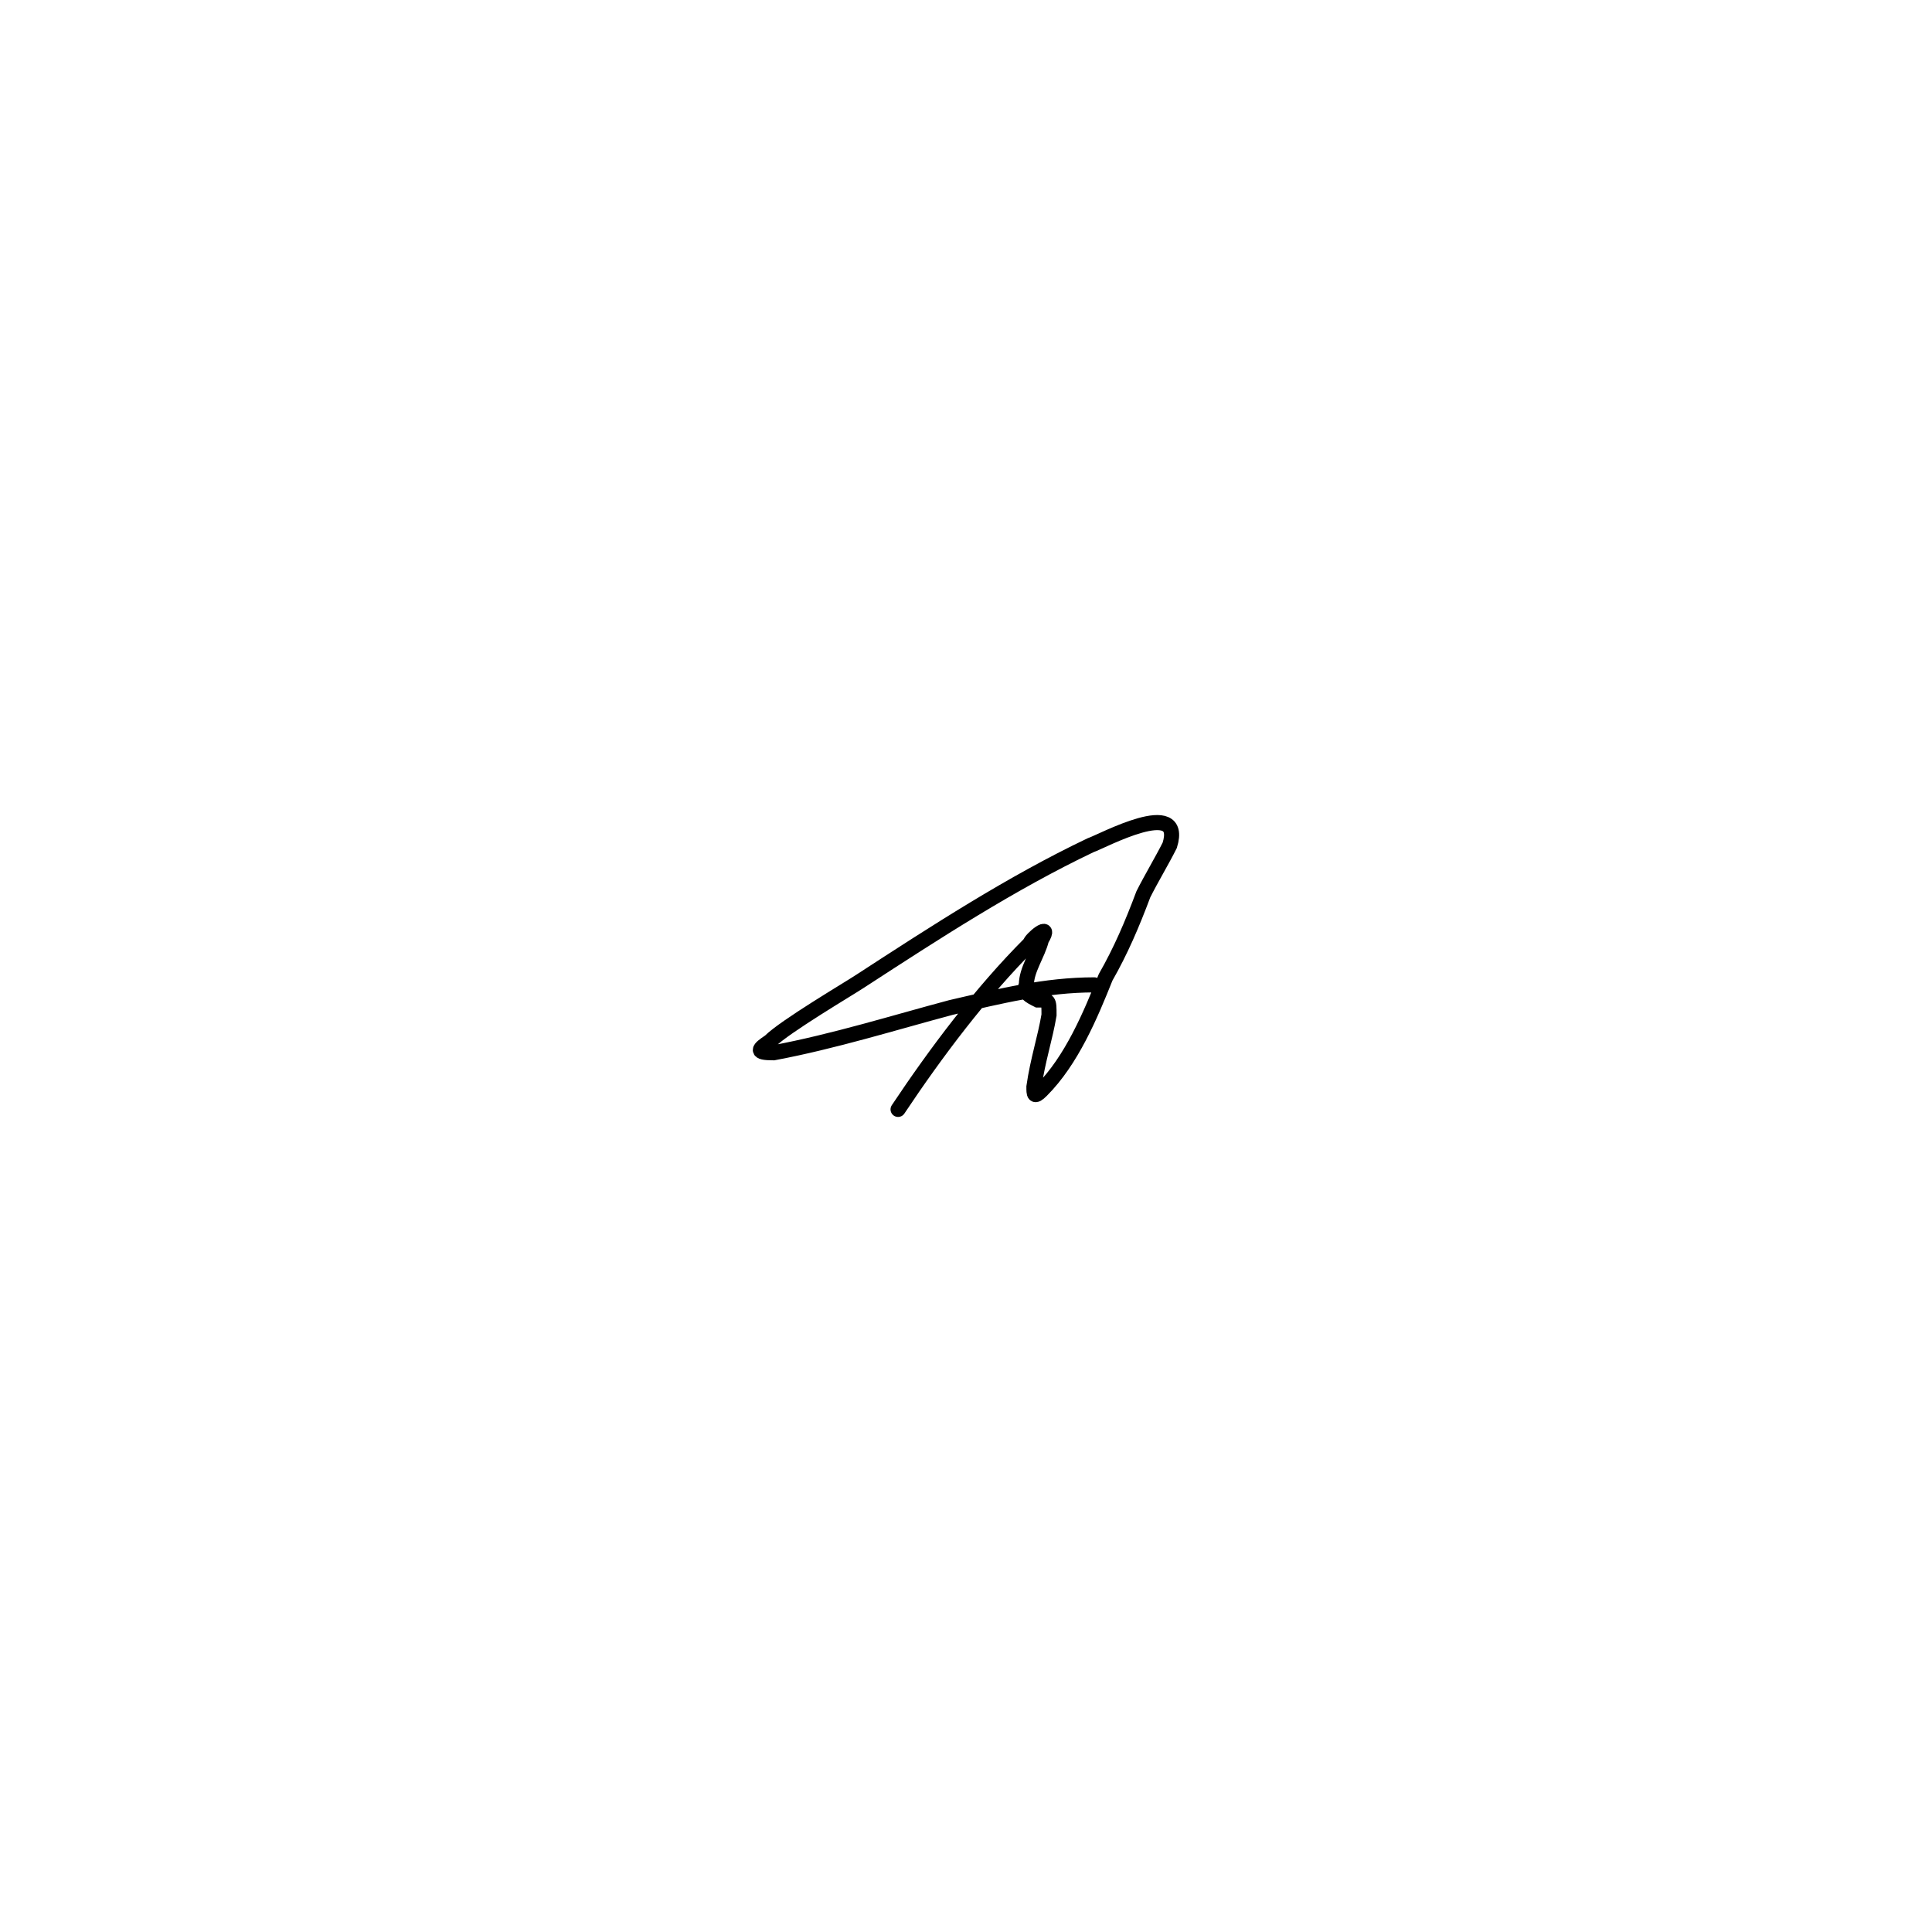
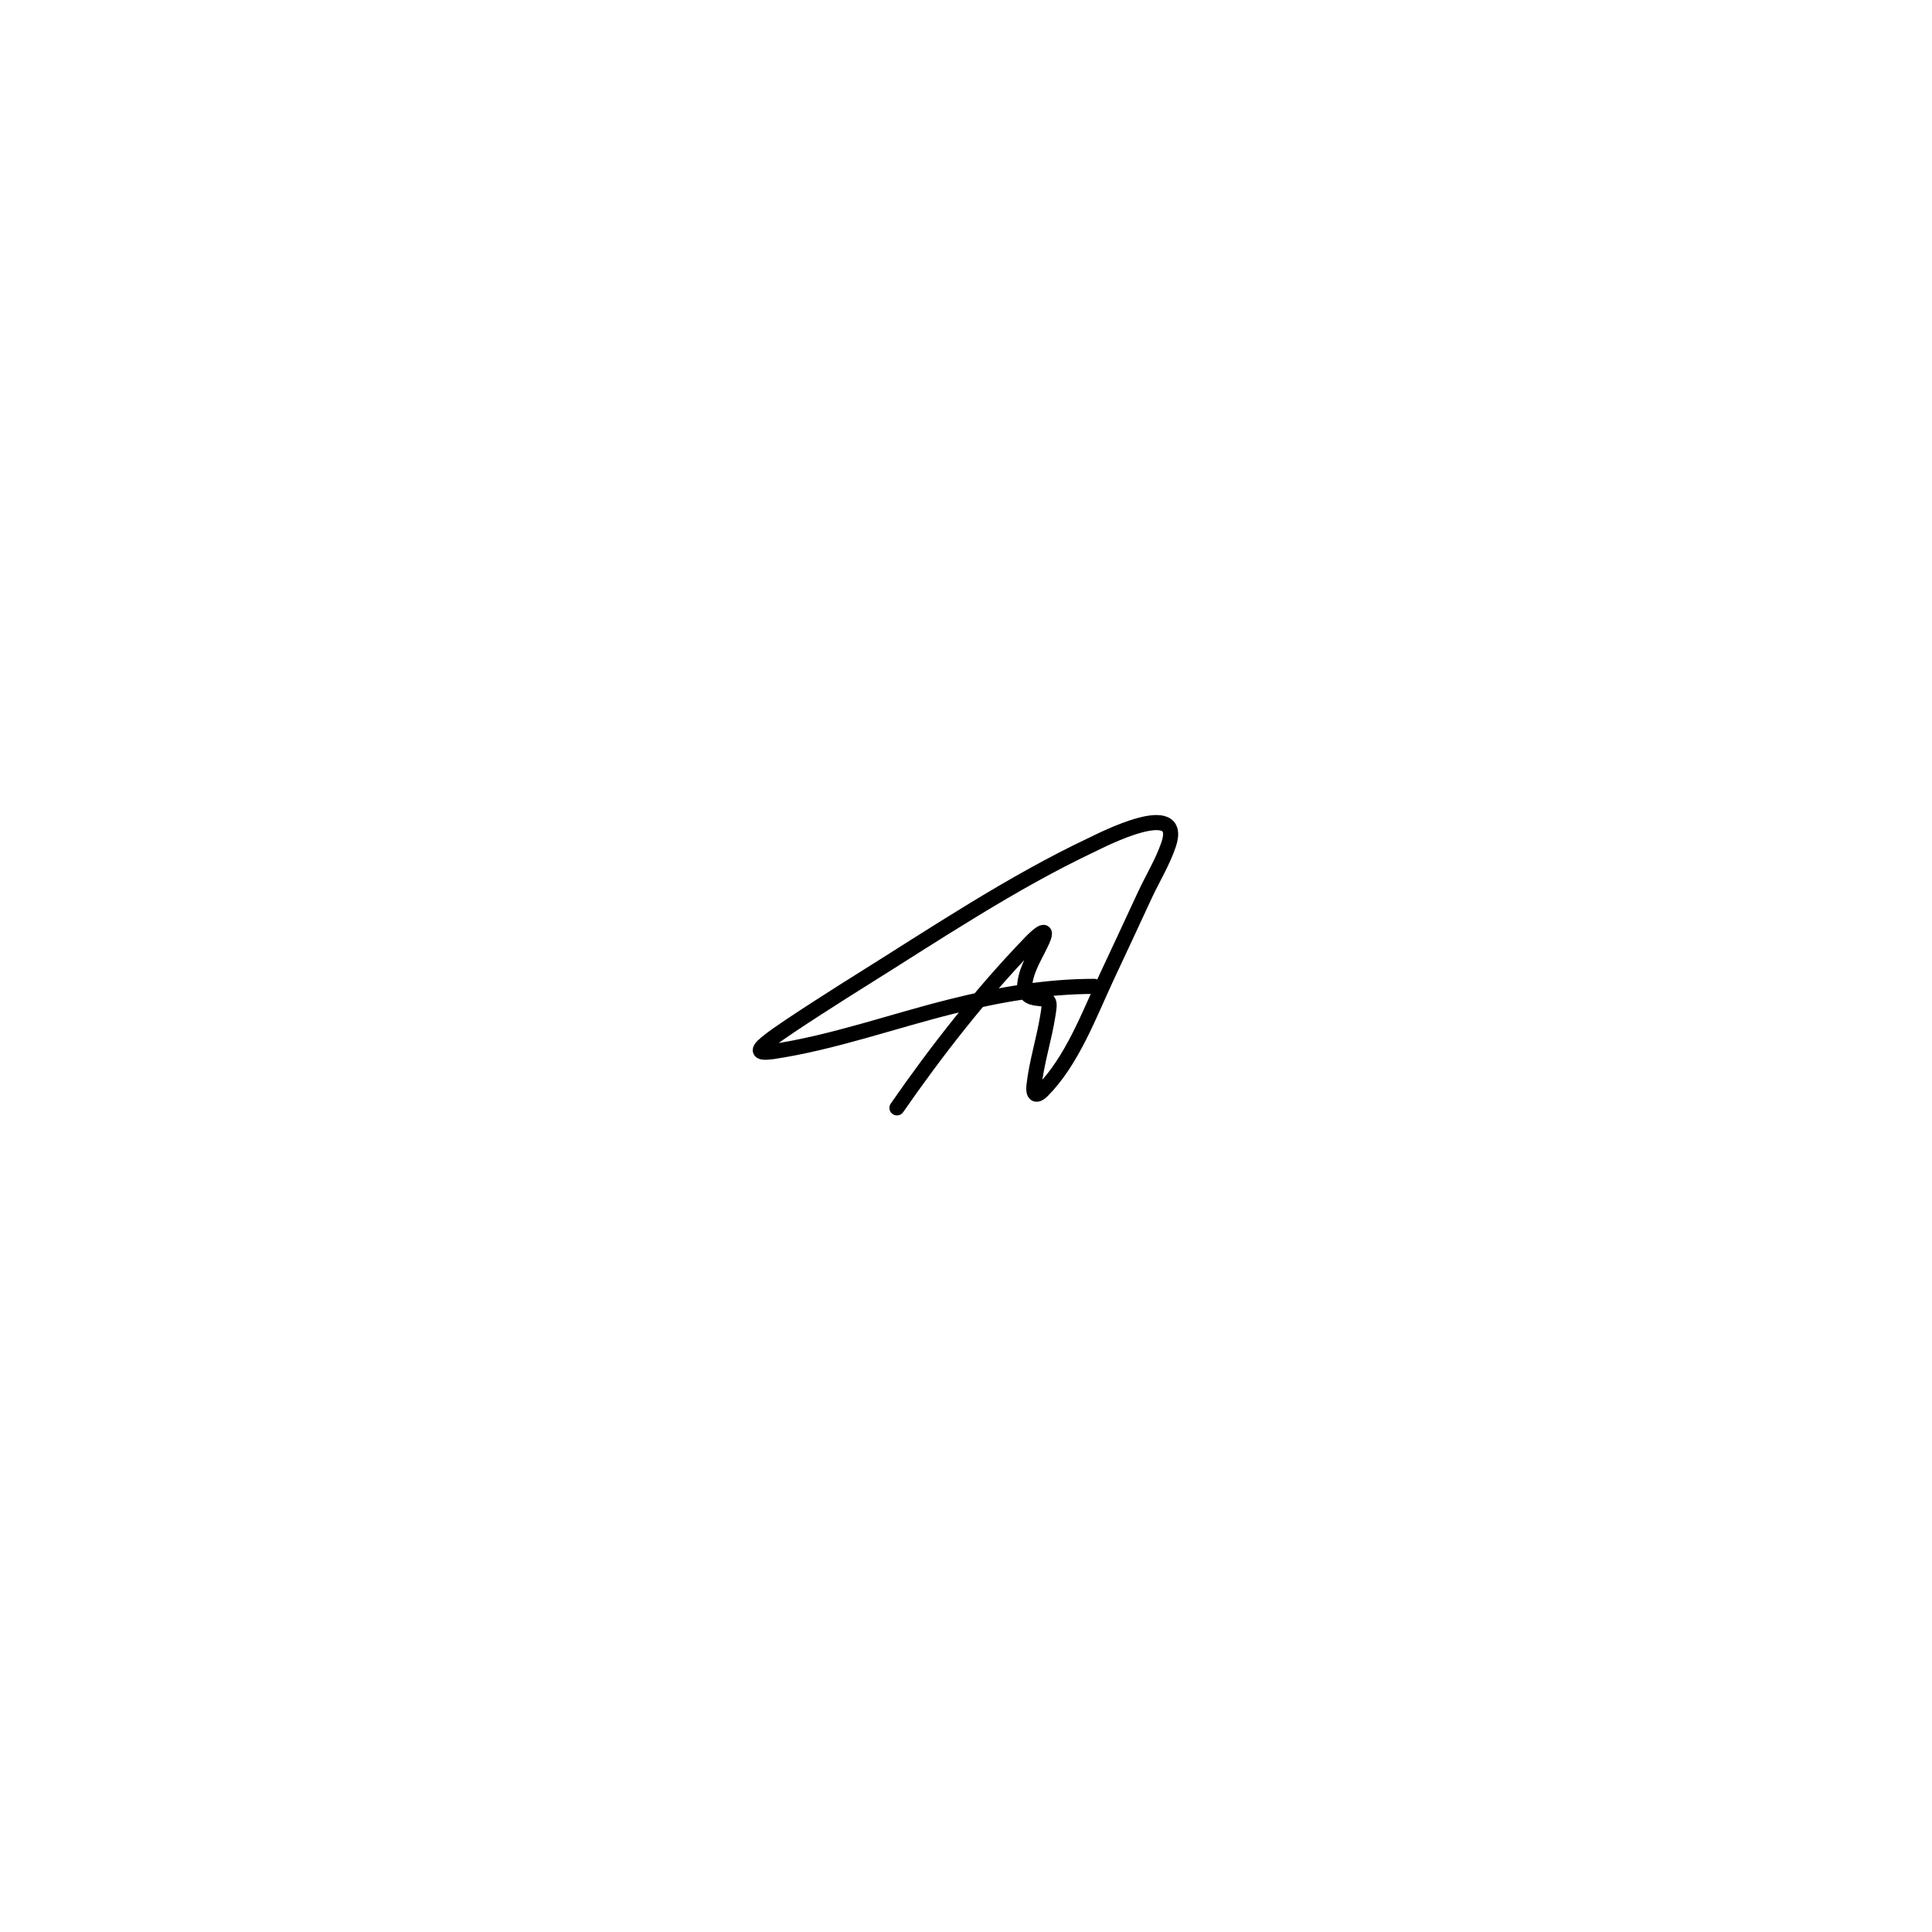
<svg xmlns="http://www.w3.org/2000/svg" width="512" height="512" viewBox="0 0 512 512" fill="none">
-   <path d="M238 294C248 279 260 263 273 250C273 249 279 244 276 249C275 253 272 257 272 261C271 263 273 264 275 265C278 265 278 265 278 269C277 275 275 281 274 288C274 290 274 291 276 289C284 281 289 269 293 259C297 252 300 245 303 237C305 233 308 228 310 224C314 211 292 223 289 224C268 234 248 247 228 260C225 262 208 272 204 276C201 278 200 279 205 279C221 276 237 271 252 267C265 264 277 261 290 261" stroke="black" stroke-width="4" stroke-linecap="round" />
+   <path d="M237.7 293.6C248.1 278.6 259.9 263.5 272.6 250.3C273.4 249.4 278.5 244.2 276.2 249.3C274.6 252.9 272.1 256.5 271.6 260.6C271.2 263.4 272.7 264.4 275.2 264.6C278.4 264.9 278.3 265.3 277.7 269.1C276.7 275.4 274.7 281.5 274.0 287.8C273.8 289.8 274.4 290.9 276.3 289.0C284.1 281.1 288.6 269.0 293.2 259.1C296.6 251.9 300.0 244.5 303.4 237.2C305.5 232.7 308.1 228.5 309.7 223.8C313.9 211.3 291.8 222.7 289.5 223.8C268.1 233.9 248.0 247.4 228.0 259.9C225.1 261.7 208.3 272.3 204.1 275.6C200.8 278.1 200.2 279.3 204.7 278.7C220.8 276.3 236.6 270.6 252.3 266.7C264.7 263.6 277.2 261.4 290.0 261.4" stroke="black" stroke-width="4" stroke-linecap="round" />
</svg>
